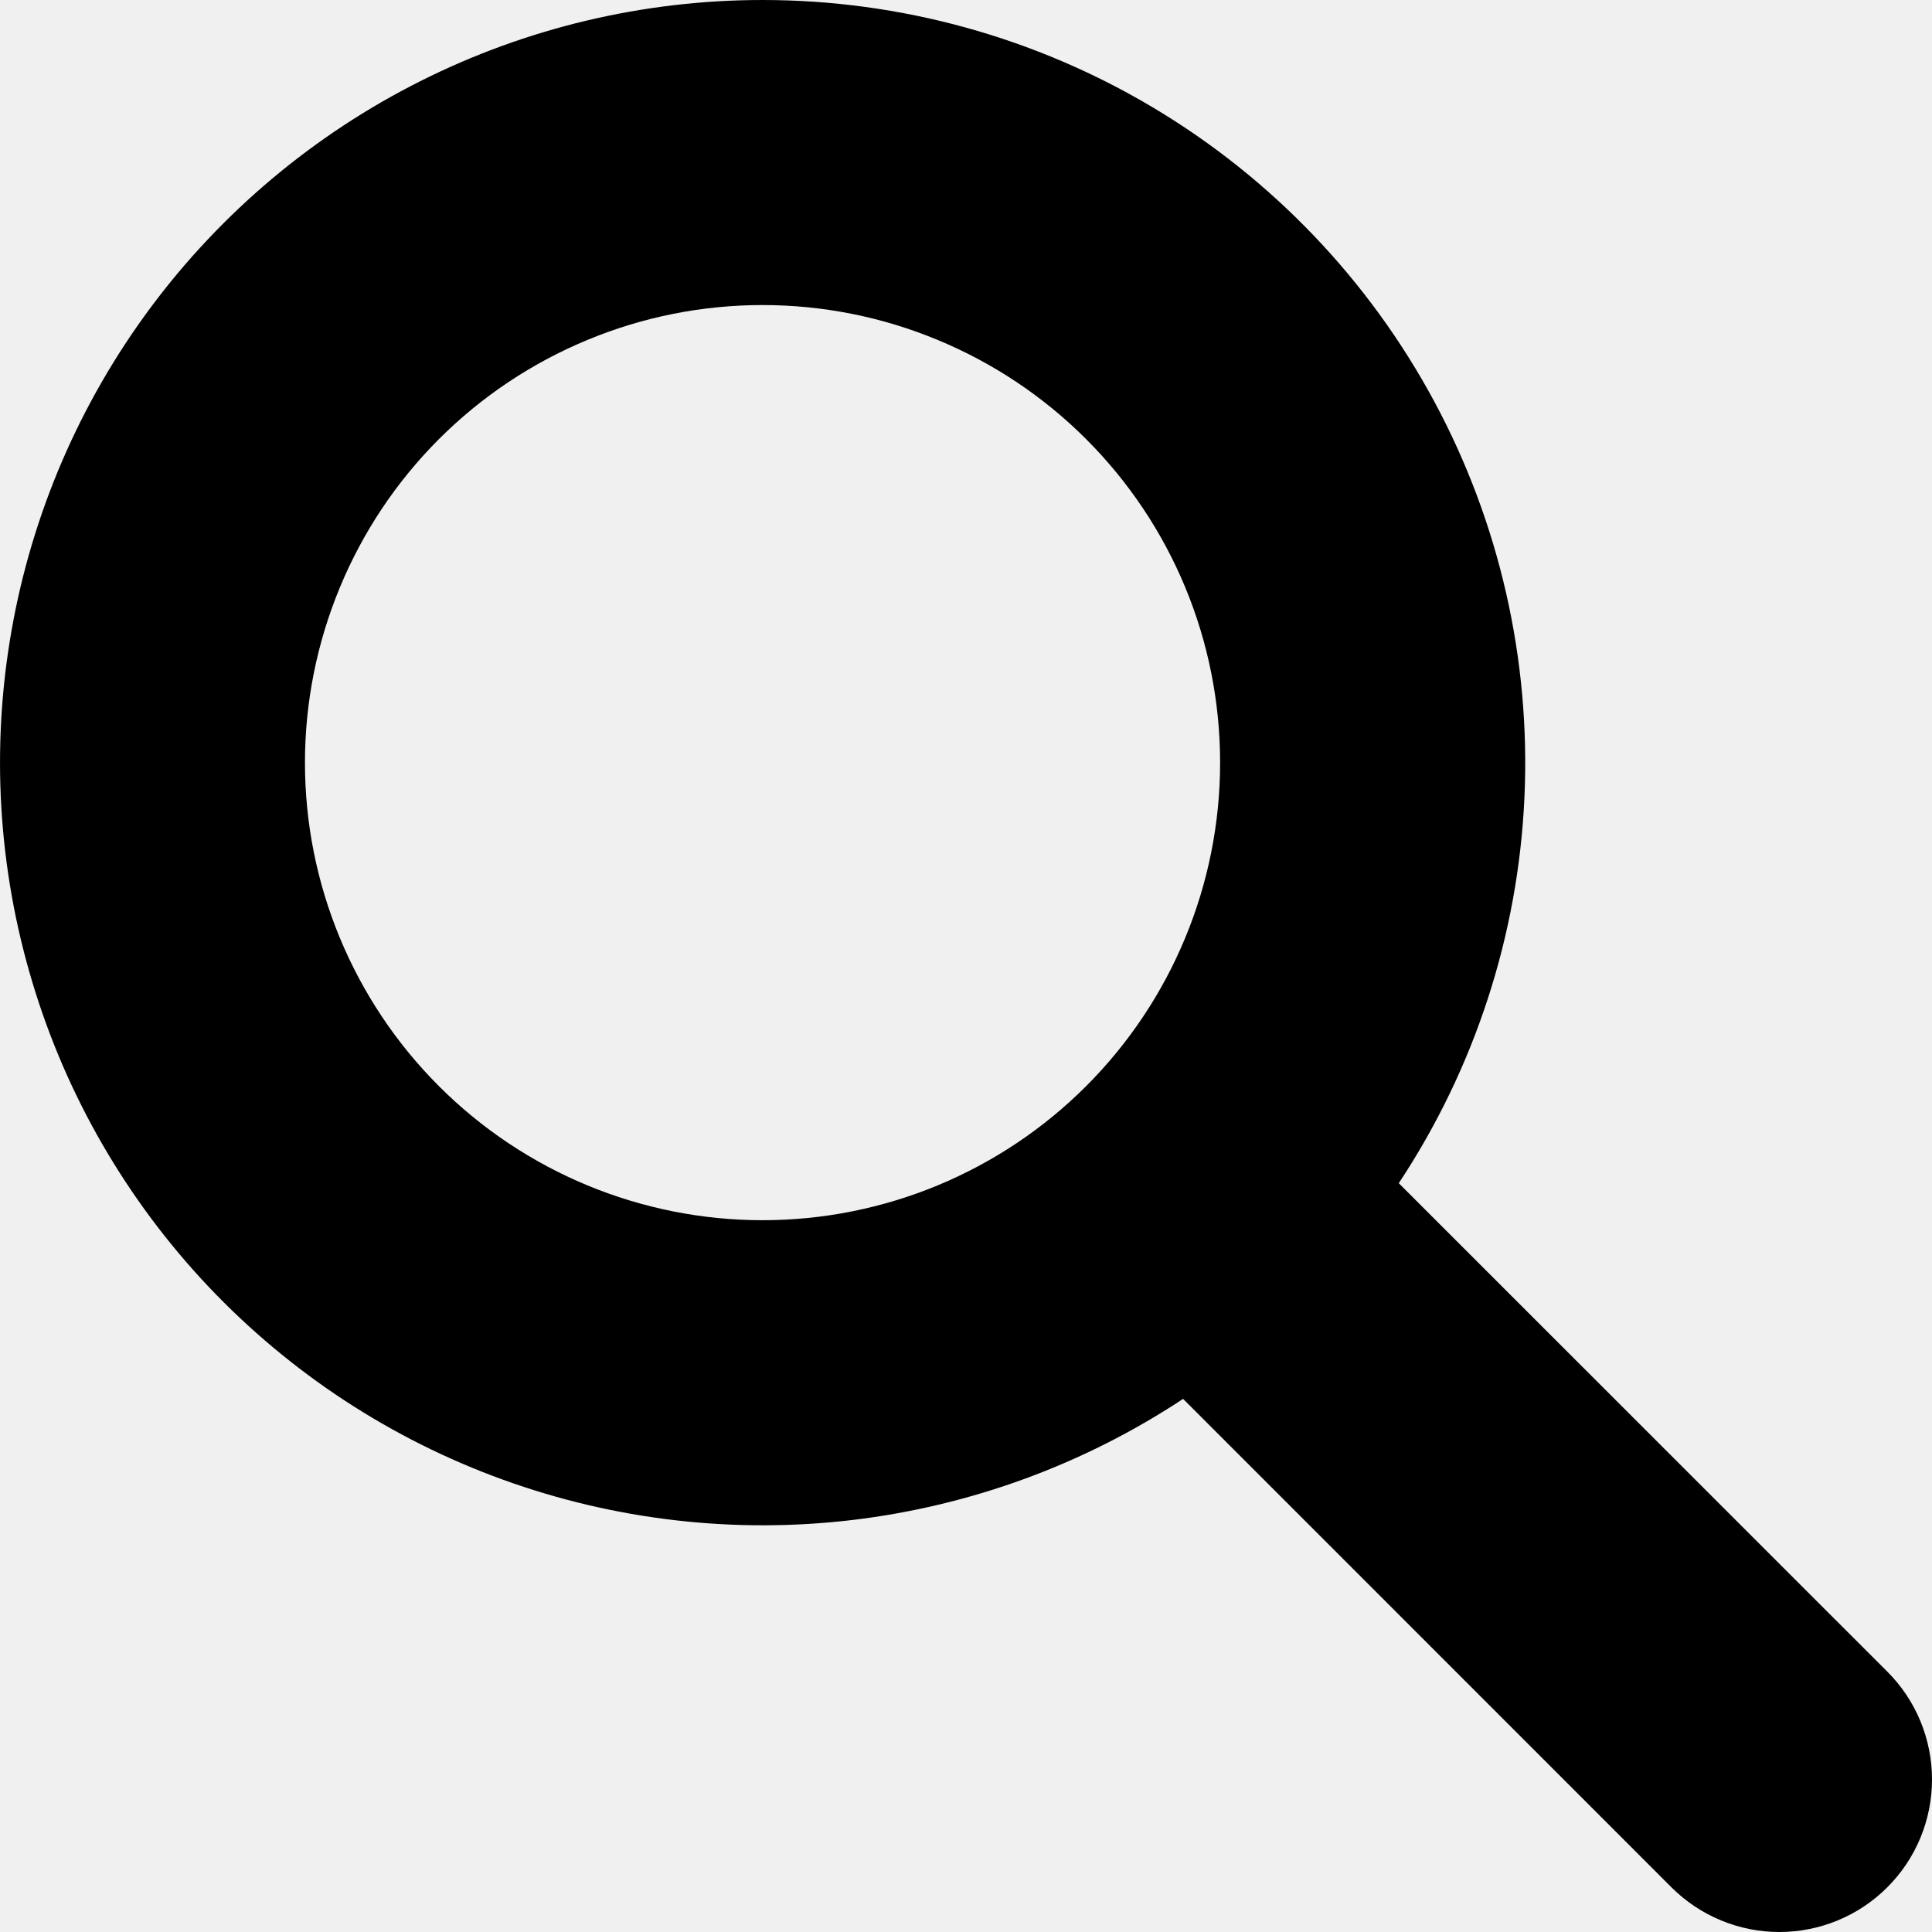
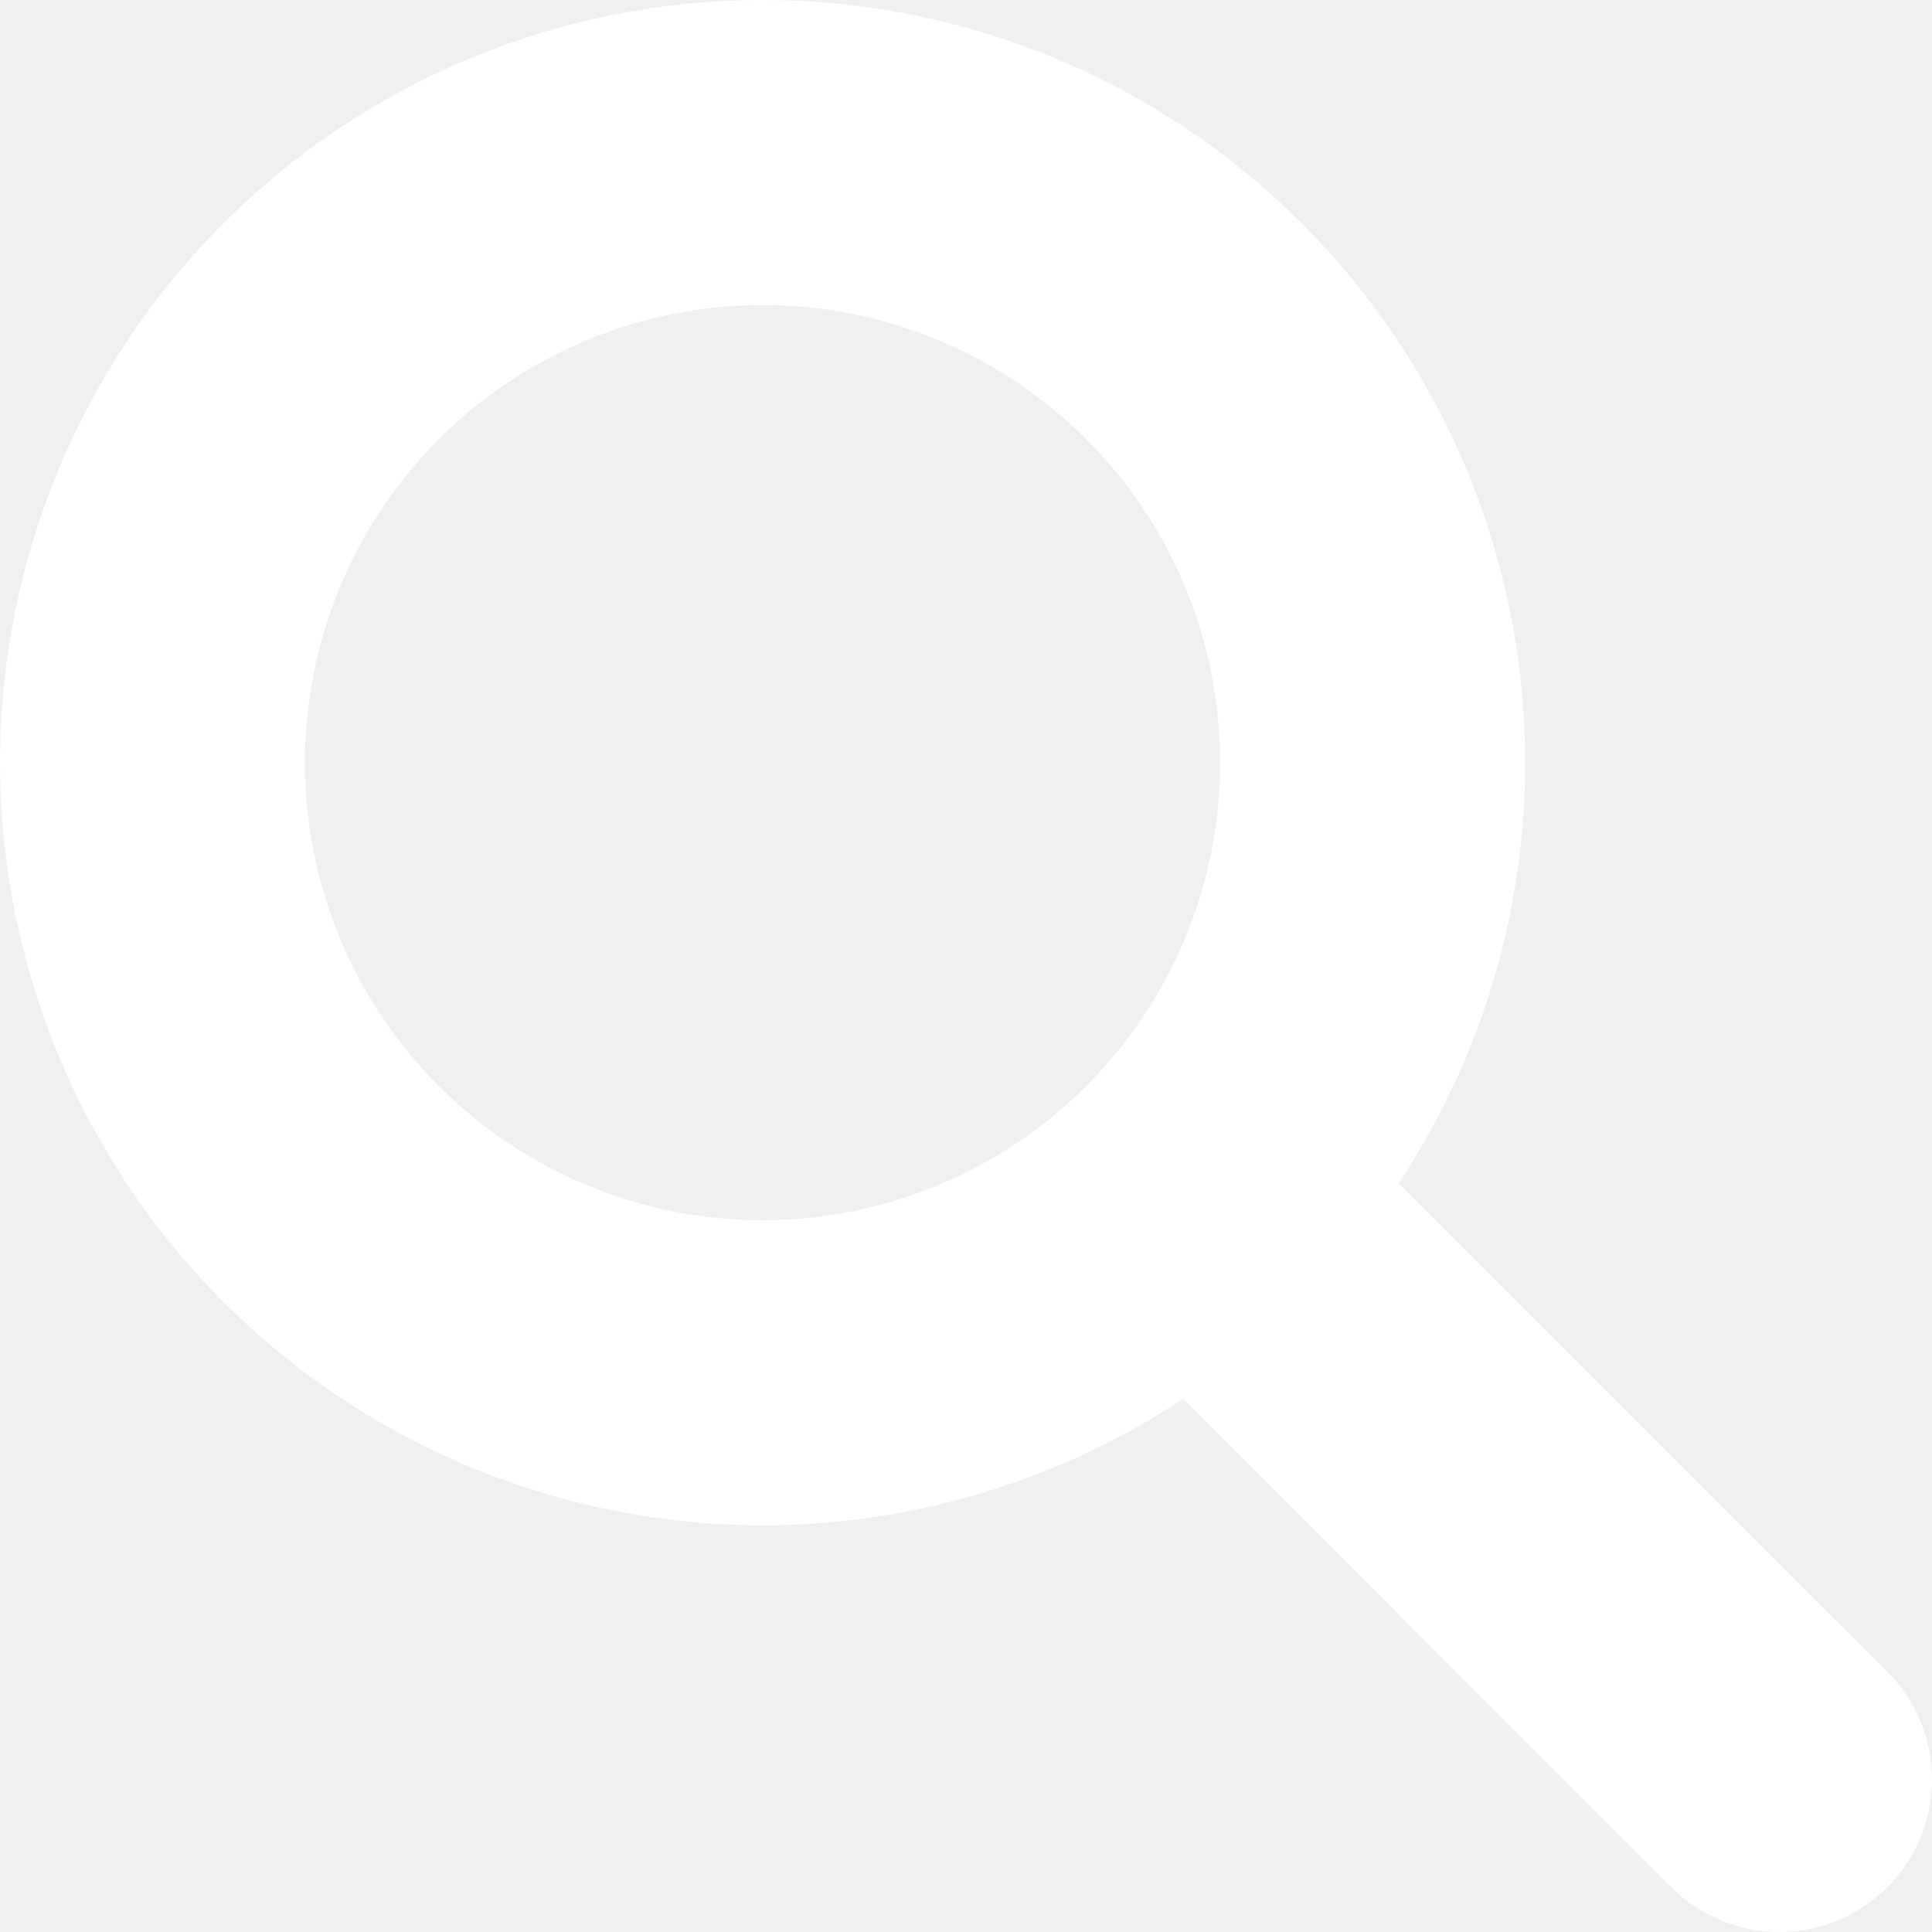
<svg xmlns="http://www.w3.org/2000/svg" width="19" height="19" viewBox="0 0 19 19" fill="none">
-   <path fill-rule="evenodd" clip-rule="evenodd" d="M2.999 7.5C2.999 6.909 3.116 6.324 3.342 5.778C3.568 5.232 3.899 4.736 4.317 4.318C4.735 3.9 5.231 3.569 5.777 3.343C6.323 3.116 6.908 3 7.499 3C8.09 3 8.675 3.116 9.221 3.343C9.767 3.569 10.263 3.9 10.681 4.318C11.099 4.736 11.431 5.232 11.657 5.778C11.883 6.324 11.999 6.909 11.999 7.5C11.999 8.693 11.525 9.838 10.681 10.682C9.837 11.526 8.693 12 7.499 12C6.306 12 5.161 11.526 4.317 10.682C3.473 9.838 2.999 8.693 2.999 7.5ZM7.499 1.82446e-08C6.33 0 5.176 0.274 4.132 0.799C3.087 1.324 2.179 2.087 1.481 3.025C0.783 3.964 0.315 5.052 0.113 6.204C-0.089 7.356 -0.019 8.539 0.318 9.659C0.654 10.779 1.248 11.805 2.052 12.655C2.856 13.504 3.847 14.154 4.947 14.552C6.046 14.95 7.224 15.086 8.385 14.948C9.547 14.809 10.659 14.402 11.635 13.757L16.438 18.561C16.72 18.842 17.101 19 17.499 19C17.897 19 18.279 18.842 18.56 18.561C18.842 18.28 19 17.898 19 17.5C19 17.102 18.842 16.72 18.56 16.439L13.756 11.636C14.504 10.506 14.931 9.194 14.992 7.84C15.053 6.487 14.747 5.141 14.105 3.948C13.463 2.755 12.51 1.757 11.347 1.062C10.184 0.367 8.854 -9.44841e-05 7.499 1.82446e-08Z" fill="black" />
+   <path fill-rule="evenodd" clip-rule="evenodd" d="M2.999 7.5C2.999 6.909 3.116 6.324 3.342 5.778C3.568 5.232 3.899 4.736 4.317 4.318C4.735 3.9 5.231 3.569 5.777 3.343C6.323 3.116 6.908 3 7.499 3C8.09 3 8.675 3.116 9.221 3.343C9.767 3.569 10.263 3.9 10.681 4.318C11.099 4.736 11.431 5.232 11.657 5.778C11.883 6.324 11.999 6.909 11.999 7.5C11.999 8.693 11.525 9.838 10.681 10.682C9.837 11.526 8.693 12 7.499 12C6.306 12 5.161 11.526 4.317 10.682C3.473 9.838 2.999 8.693 2.999 7.5ZM7.499 1.82446e-08C6.33 0 5.176 0.274 4.132 0.799C3.087 1.324 2.179 2.087 1.481 3.025C0.783 3.964 0.315 5.052 0.113 6.204C-0.089 7.356 -0.019 8.539 0.318 9.659C0.654 10.779 1.248 11.805 2.052 12.655C2.856 13.504 3.847 14.154 4.947 14.552C6.046 14.95 7.224 15.086 8.385 14.948C9.547 14.809 10.659 14.402 11.635 13.757L16.438 18.561C16.72 18.842 17.101 19 17.499 19C17.897 19 18.279 18.842 18.56 18.561C18.842 18.28 19 17.898 19 17.5C19 17.102 18.842 16.72 18.56 16.439L13.756 11.636C14.504 10.506 14.931 9.194 14.992 7.84C15.053 6.487 14.747 5.141 14.105 3.948C13.463 2.755 12.51 1.757 11.347 1.062C10.184 0.367 8.854 -9.44841e-05 7.499 1.82446e-08Z" fill="white" />
</svg>
